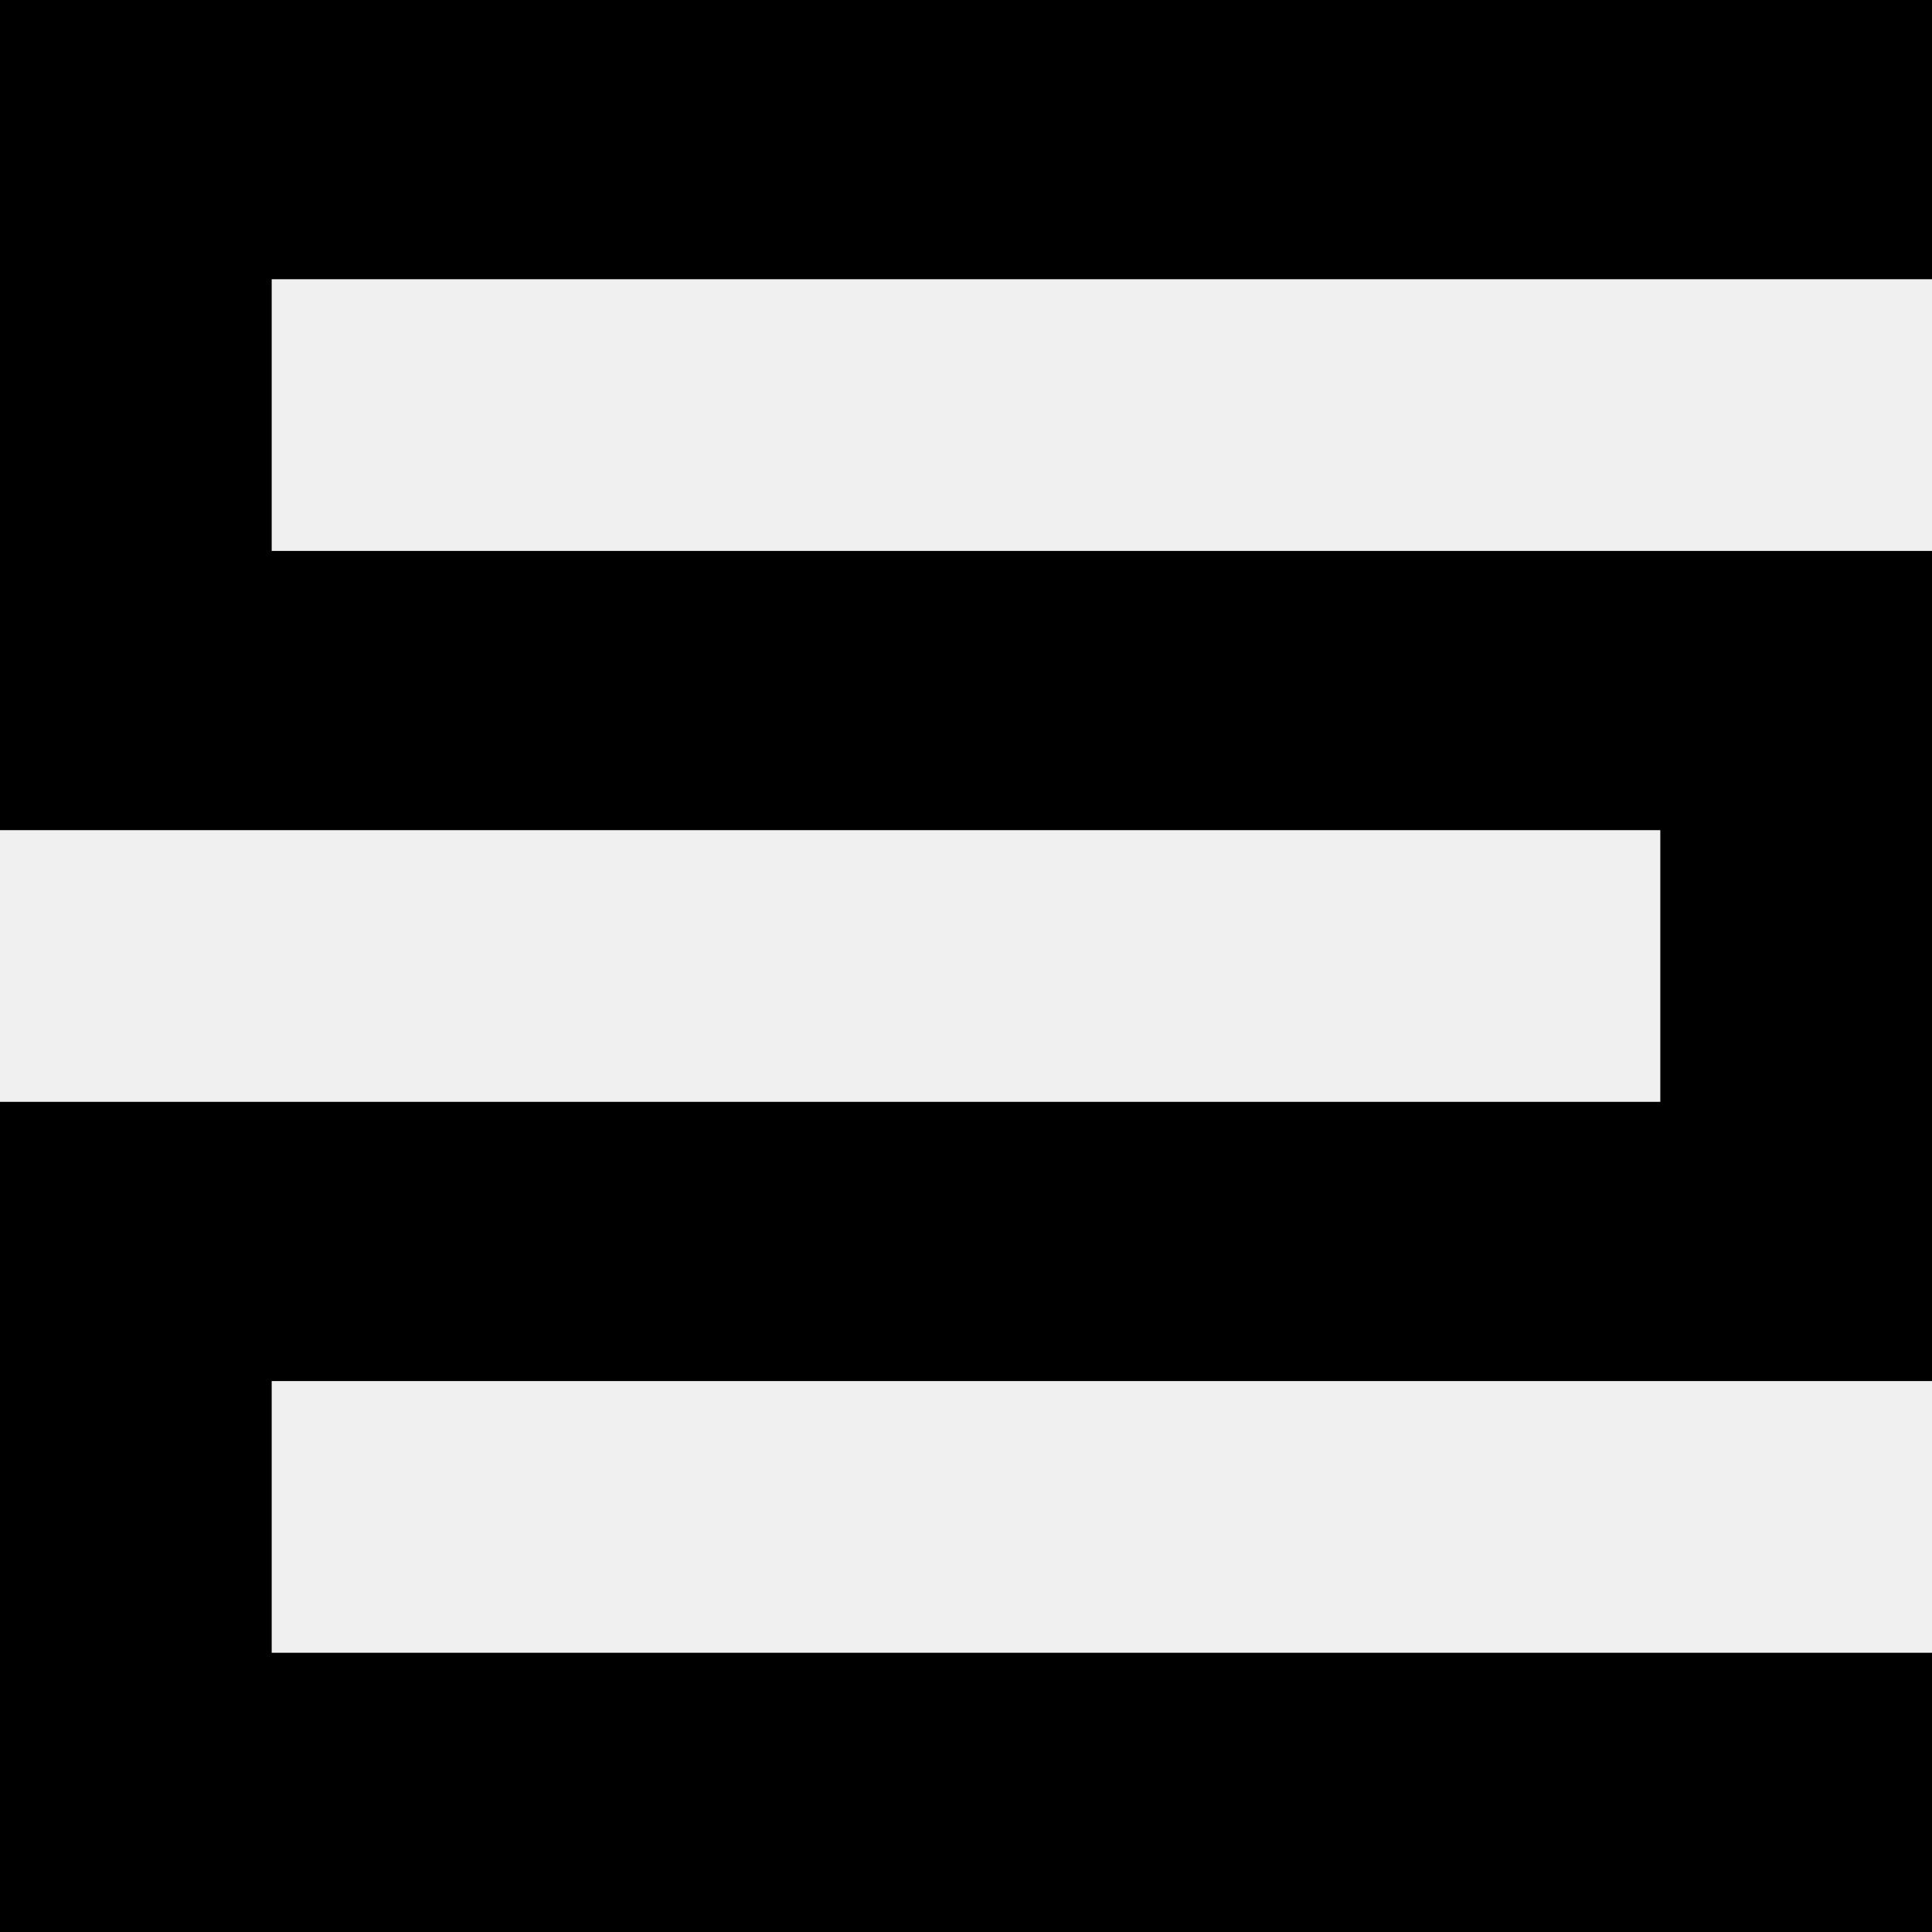
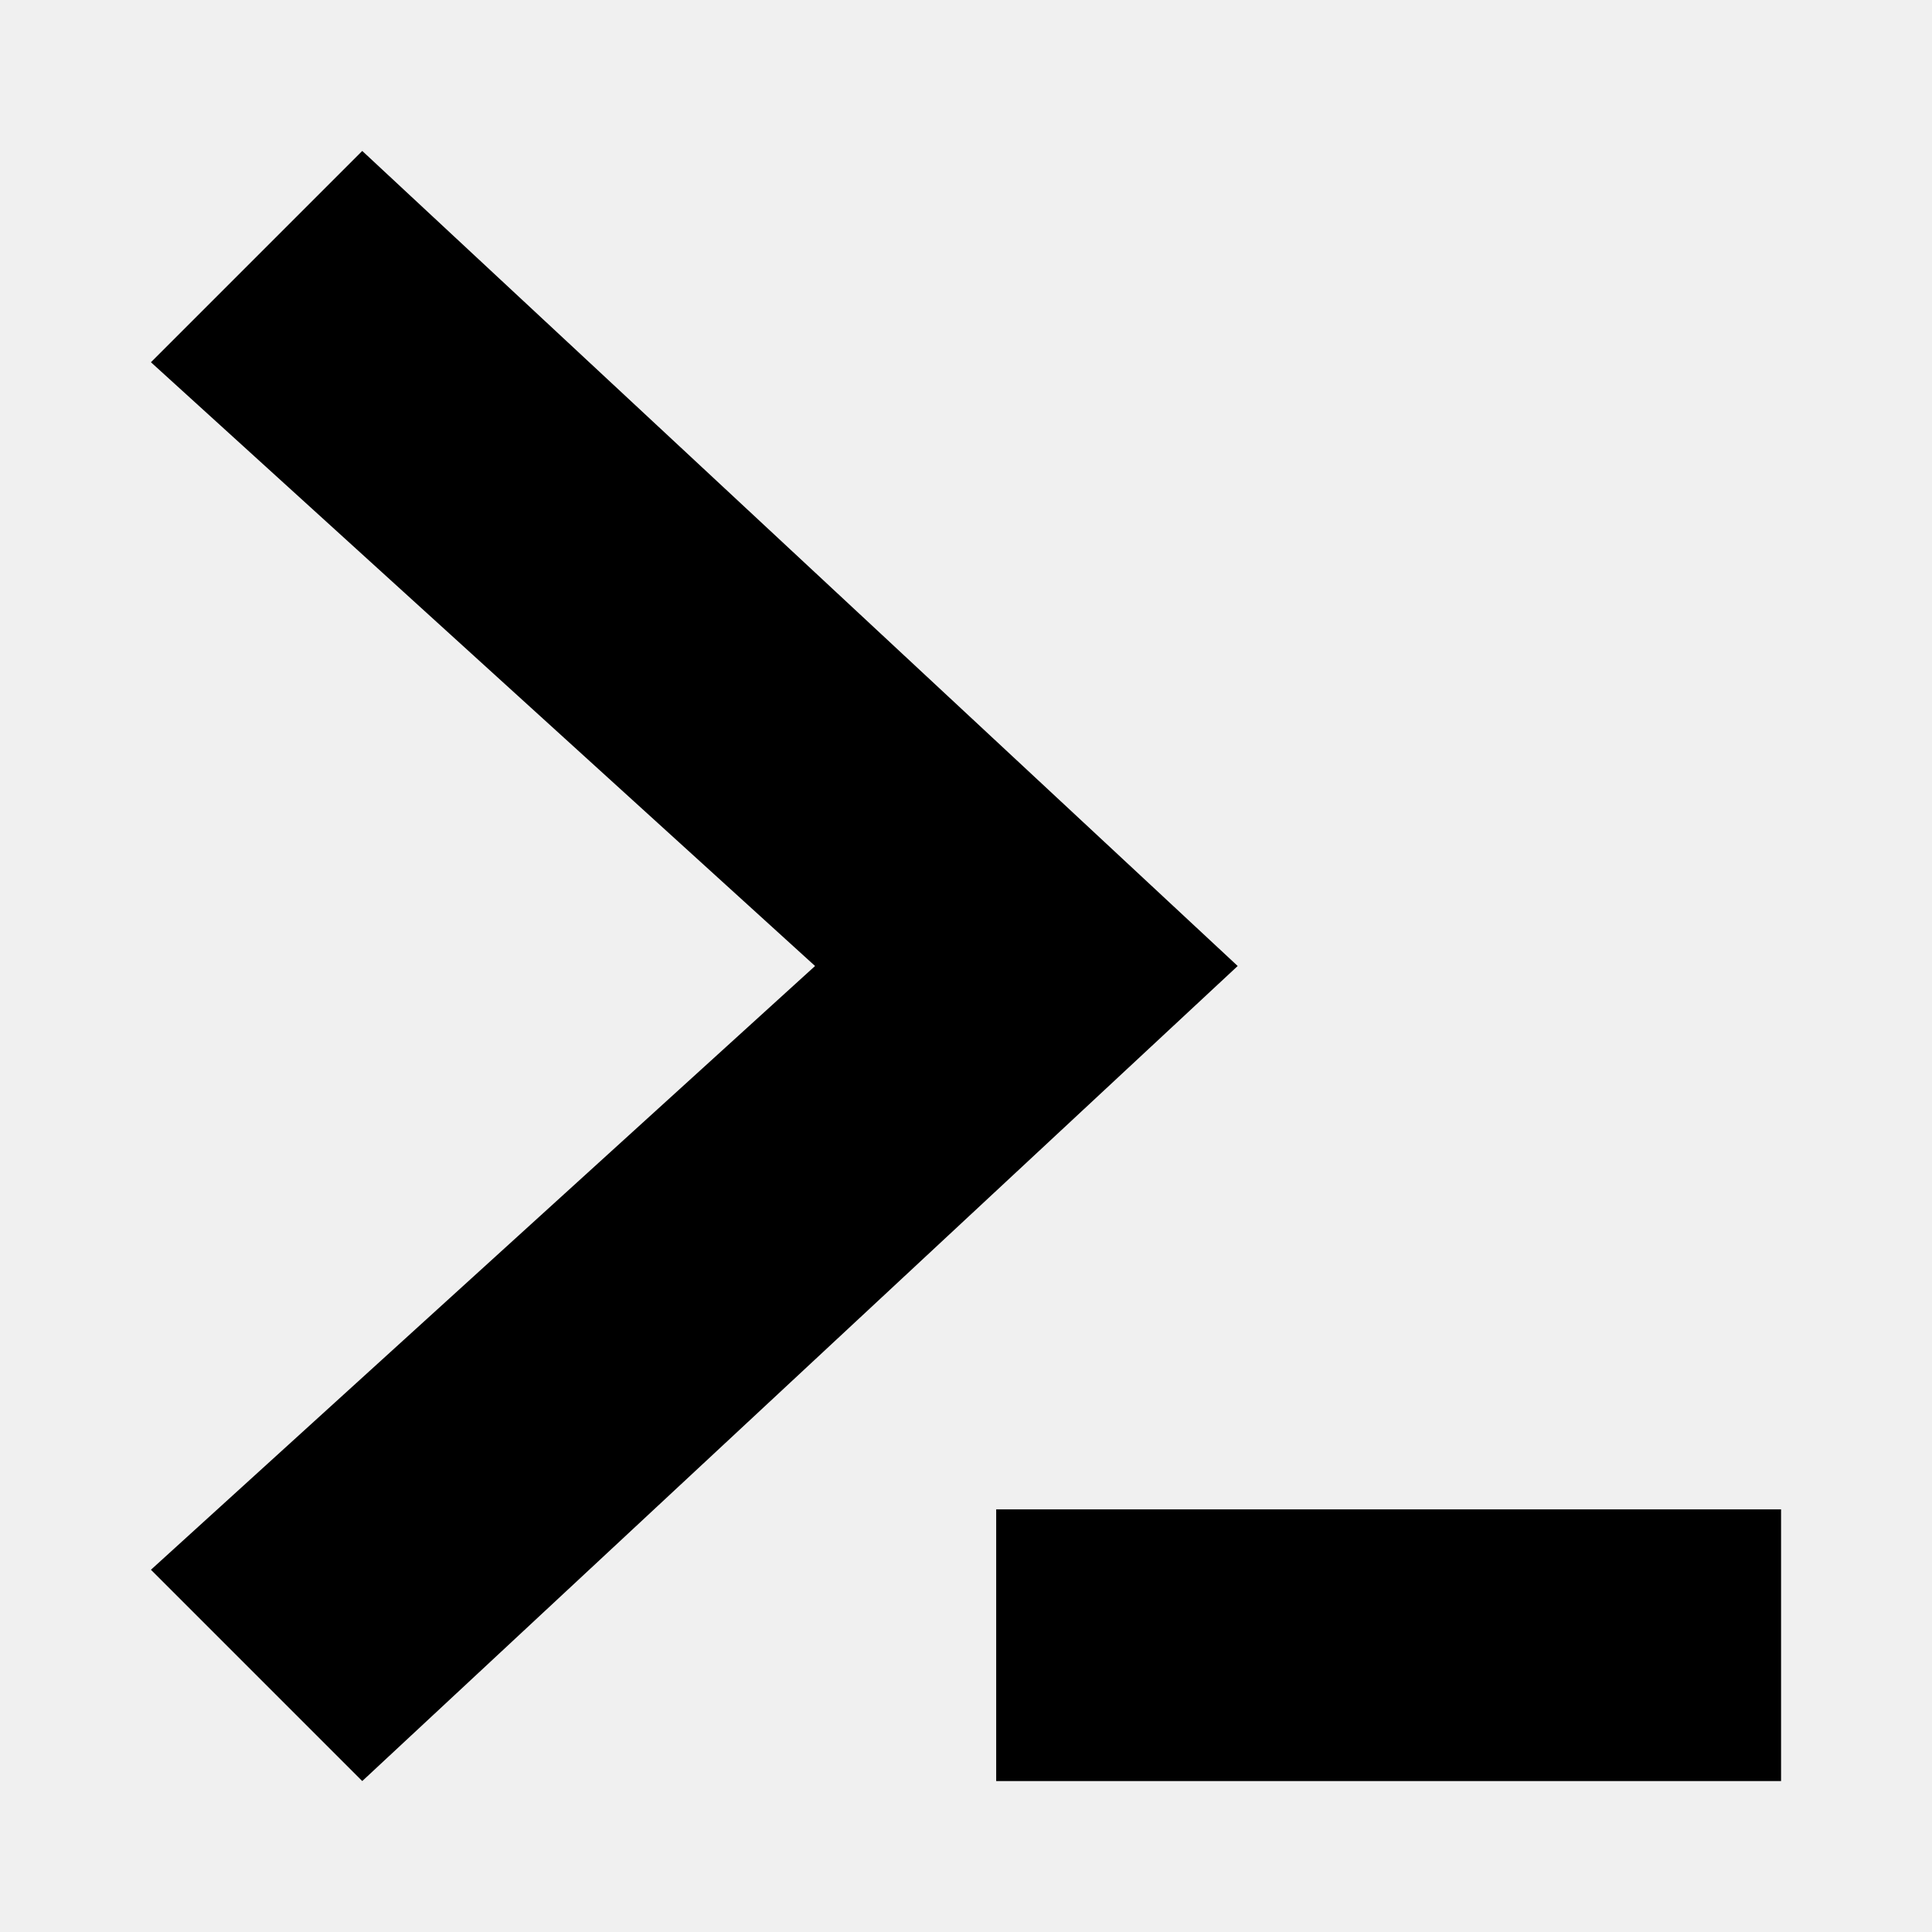
<svg xmlns="http://www.w3.org/2000/svg" width="512" height="512" viewBox="0 0 512 512" fill="none">
-   <g clip-path="url(#clip0_741_1317)">
-     <path d="M512 366H72V438H512V512H0V292H440V220H0V0H512V74H72V146H512V366Z" fill="currentColor" />
-   </g>
-   <defs>
-     <clipPath id="clip0_741_1317">
-       <rect width="512" height="512" fill="white" />
-     </clipPath>
-   </defs>
+   <path d="M40 96L216 256L40 416L96 472L328 256L96 40Z" fill="currentColor" />
+   <rect x="264" y="400" width="208" height="72" fill="currentColor" />
</svg>
